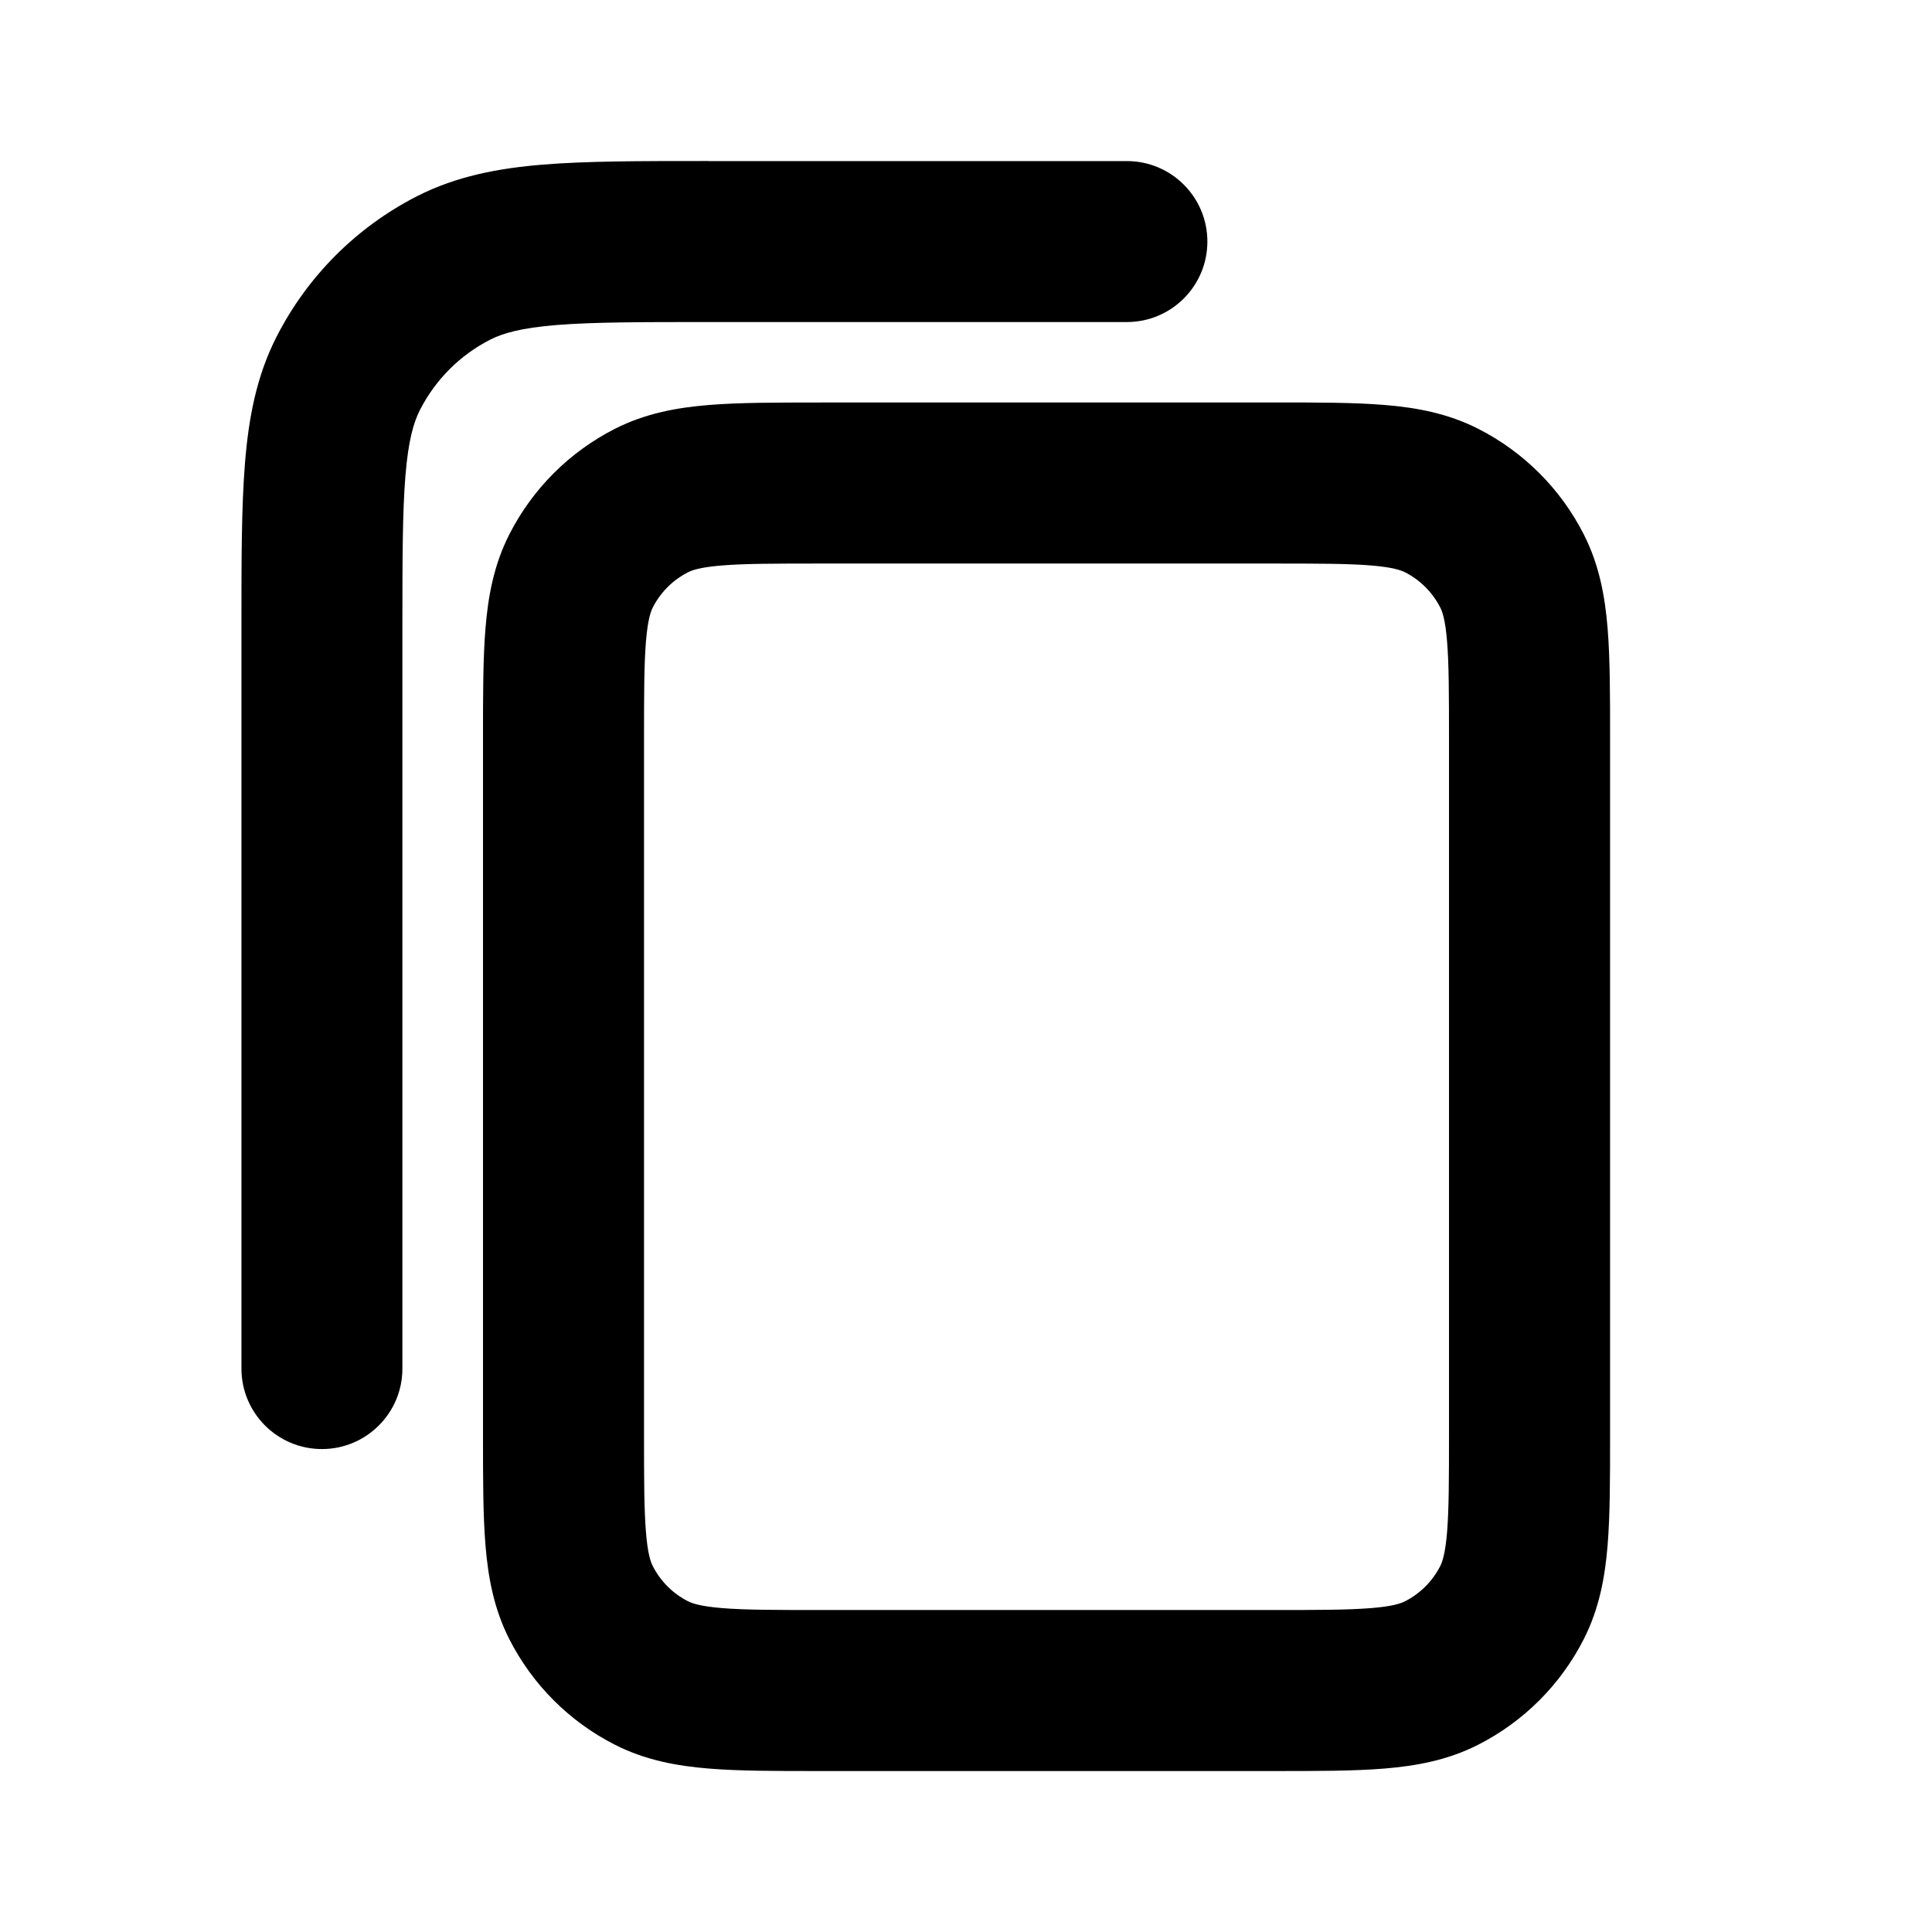
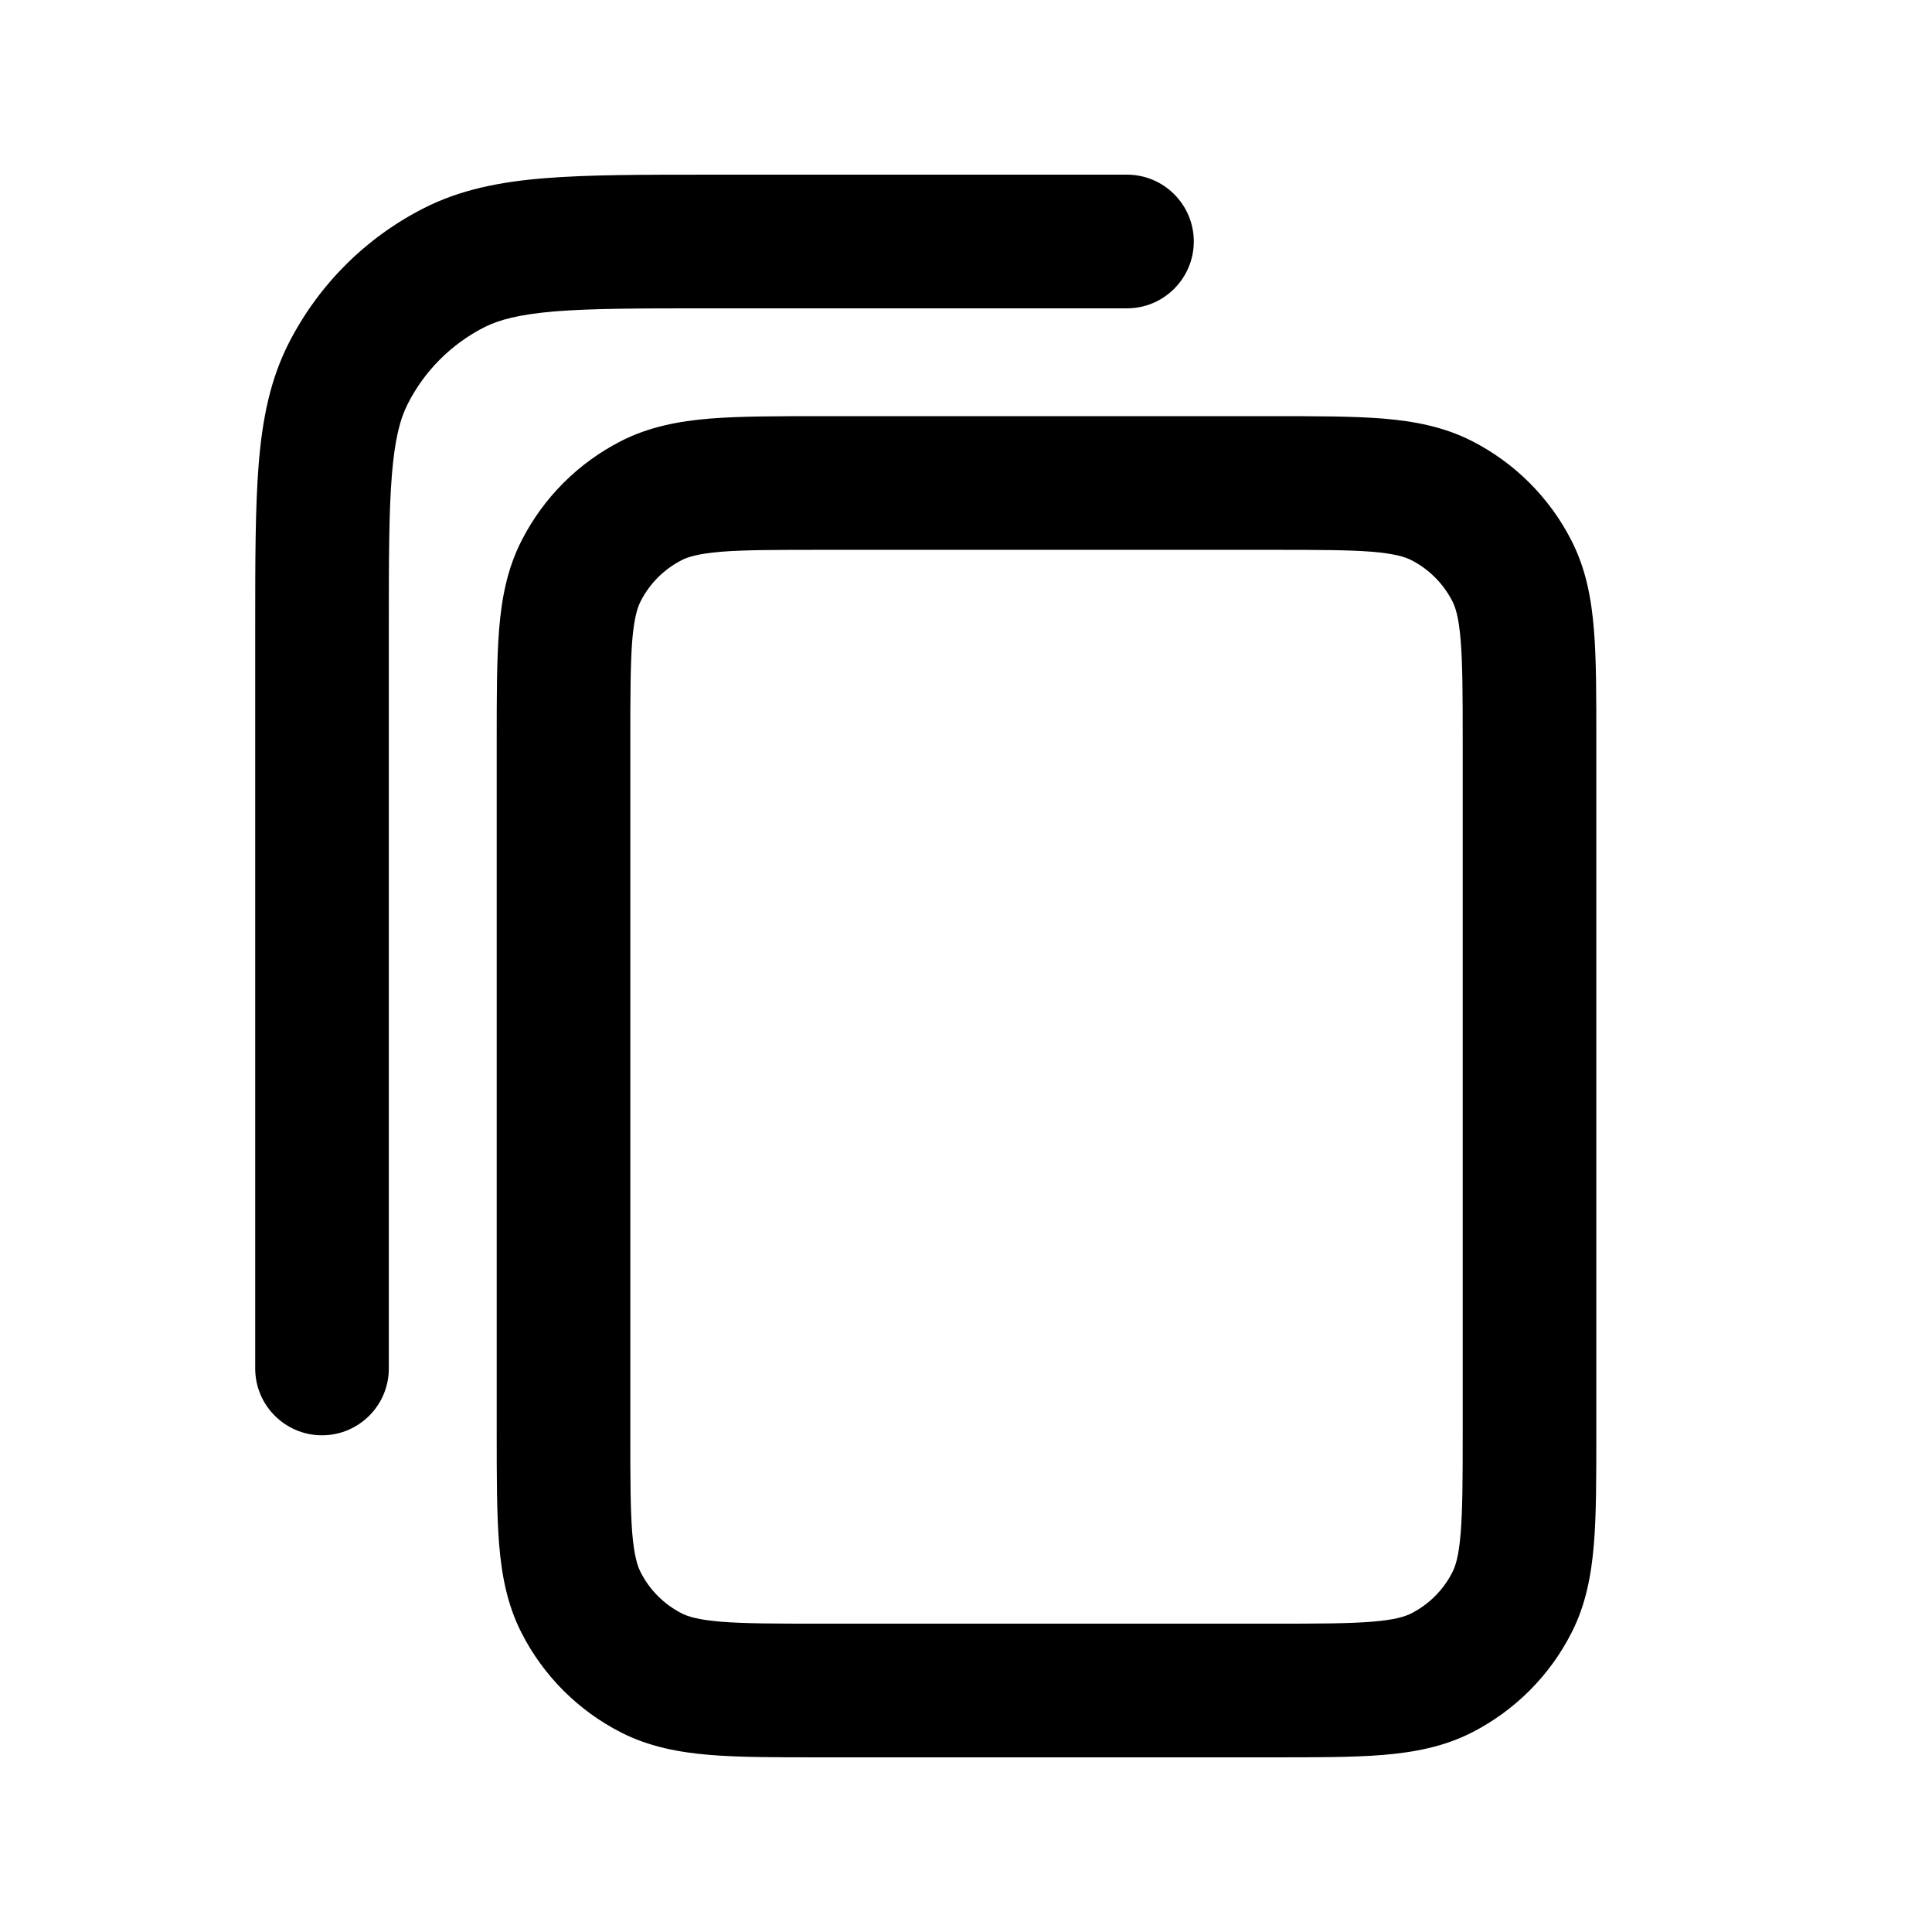
<svg xmlns="http://www.w3.org/2000/svg" width="32" height="32">
-   <path d="M11.733 2.667h-.055c-1.073 0-1.959 0-2.681.059-.749.061-1.438.193-2.086.522A5.331 5.331 0 0 0 4.58 5.579c-.33.647-.461 1.336-.522 2.086-.059.722-.059 1.607-.059 2.681v12.322a1.333 1.333 0 0 0 2.666 0V10.401c0-1.142.001-1.918.05-2.519.048-.585.134-.883.241-1.092.256-.502.664-.91 1.165-1.165.209-.106.507-.193 1.092-.241.6-.049 1.377-.05 2.519-.05h6.933a1.333 1.333 0 0 0 0-2.666h-6.933zm1.867 4h-.051c-.703 0-1.309 0-1.809.041-.527.043-1.051.138-1.556.395a3.991 3.991 0 0 0-1.748 1.748c-.257.505-.352 1.029-.395 1.556C8 10.906 8 11.513 8 12.216v11.569c0 .703 0 1.309.041 1.809.043.527.138 1.051.395 1.556a3.991 3.991 0 0 0 1.748 1.748c.505.257 1.029.352 1.556.395.499.041 1.106.041 1.809.041h7.57c.703 0 1.309 0 1.809-.041.527-.043 1.051-.138 1.556-.395a3.991 3.991 0 0 0 1.748-1.748c.257-.505.352-1.029.395-1.556.041-.499.041-1.106.041-1.809v-11.57c0-.703 0-1.309-.041-1.809-.043-.527-.138-1.051-.395-1.556a3.991 3.991 0 0 0-1.748-1.748c-.505-.257-1.029-.352-1.556-.395-.499-.041-1.106-.041-1.809-.041h-7.518zm-2.205 2.812c.066-.034.2-.084.562-.113.378-.031.874-.032 1.643-.032h7.467c.769 0 1.265.001 1.643.032.362.03.496.08.562.113.251.128.455.332.583.583.034.066.084.2.113.562.031.378.032.874.032 1.643v11.467c0 .769-.001 1.265-.032 1.643-.03.362-.08.496-.113.562a1.335 1.335 0 0 1-.583.583c-.066.034-.2.084-.562.113-.378.031-.874.032-1.643.032H13.6c-.769 0-1.265-.001-1.643-.032-.362-.03-.496-.08-.562-.113a1.335 1.335 0 0 1-.583-.583c-.034-.066-.084-.2-.113-.562-.031-.378-.032-.874-.032-1.643V12.267c0-.769.001-1.265.032-1.643.03-.362.08-.497.113-.562.128-.251.332-.455.583-.583z" />
+   <path d="M21.067 6.893c.728 0 1.341 0 1.842.04.512.043 1.004.134 1.471.372.71.362 1.287.939 1.648 1.648.239.467.33.959.372 1.471.041.501.04 1.115.04 1.843v11.466c0 .728.001 1.342-.04 1.843-.043.512-.133 1.004-.372 1.47-.361.71-.939 1.287-1.648 1.649-.467.238-.959.329-1.47.372-.502.041-1.115.04-1.843.04H13.6c-.728 0-1.341.001-1.843-.04-.512-.043-1.004-.134-1.47-.372-.71-.362-1.287-.939-1.648-1.648-.239-.467-.33-.959-.372-1.471-.04-.501-.04-1.115-.04-1.843V12.267c0-.728 0-1.342.04-1.843.042-.512.133-1.004.372-1.47.361-.71.938-1.287 1.648-1.649.466-.238.958-.329 1.47-.372.502-.04 1.115-.04 1.843-.04zM13.6 9.107c-.764 0-1.272.001-1.661.032-.376.032-.544.086-.647.138-.293.15-.532.388-.681.682-.052.102-.107.27-.139.646-.03.39-.032.898-.032 1.662v11.466c0 .764.001 1.272.032 1.662.032.376.087.544.139.646.149.294.388.532.681.682.103.052.27.106.647.137.389.032.897.033 1.661.033h7.467c.764 0 1.272-.001 1.661-.033.376-.03.544-.085.647-.137.293-.15.532-.388.681-.682.052-.102.107-.27.137-.646.032-.39.034-.898.034-1.662V12.267c0-.764-.002-1.272-.034-1.662-.03-.376-.085-.544-.137-.646-.15-.294-.388-.532-.681-.682-.103-.052-.271-.106-.647-.138-.39-.031-.897-.032-1.661-.032zm5.067-6.214c.61 0 1.106.496 1.106 1.107 0 .61-.496 1.107-1.106 1.107h-6.934c-1.138 0-1.925.001-2.537.05-.597.05-.93.139-1.176.264-.545.278-.988.72-1.265 1.266-.126.245-.215.578-.264 1.176-.05.612-.051 1.398-.051 2.537v12.267c0 .61-.496 1.106-1.107 1.106-.61 0-1.106-.496-1.106-1.106V10.4c0-1.101 0-1.995.058-2.717.06-.736.188-1.392.499-2.002.49-.96 1.27-1.741 2.23-2.23.61-.311 1.266-.439 2.002-.499.723-.059 1.616-.059 2.717-.059z" />
</svg>
